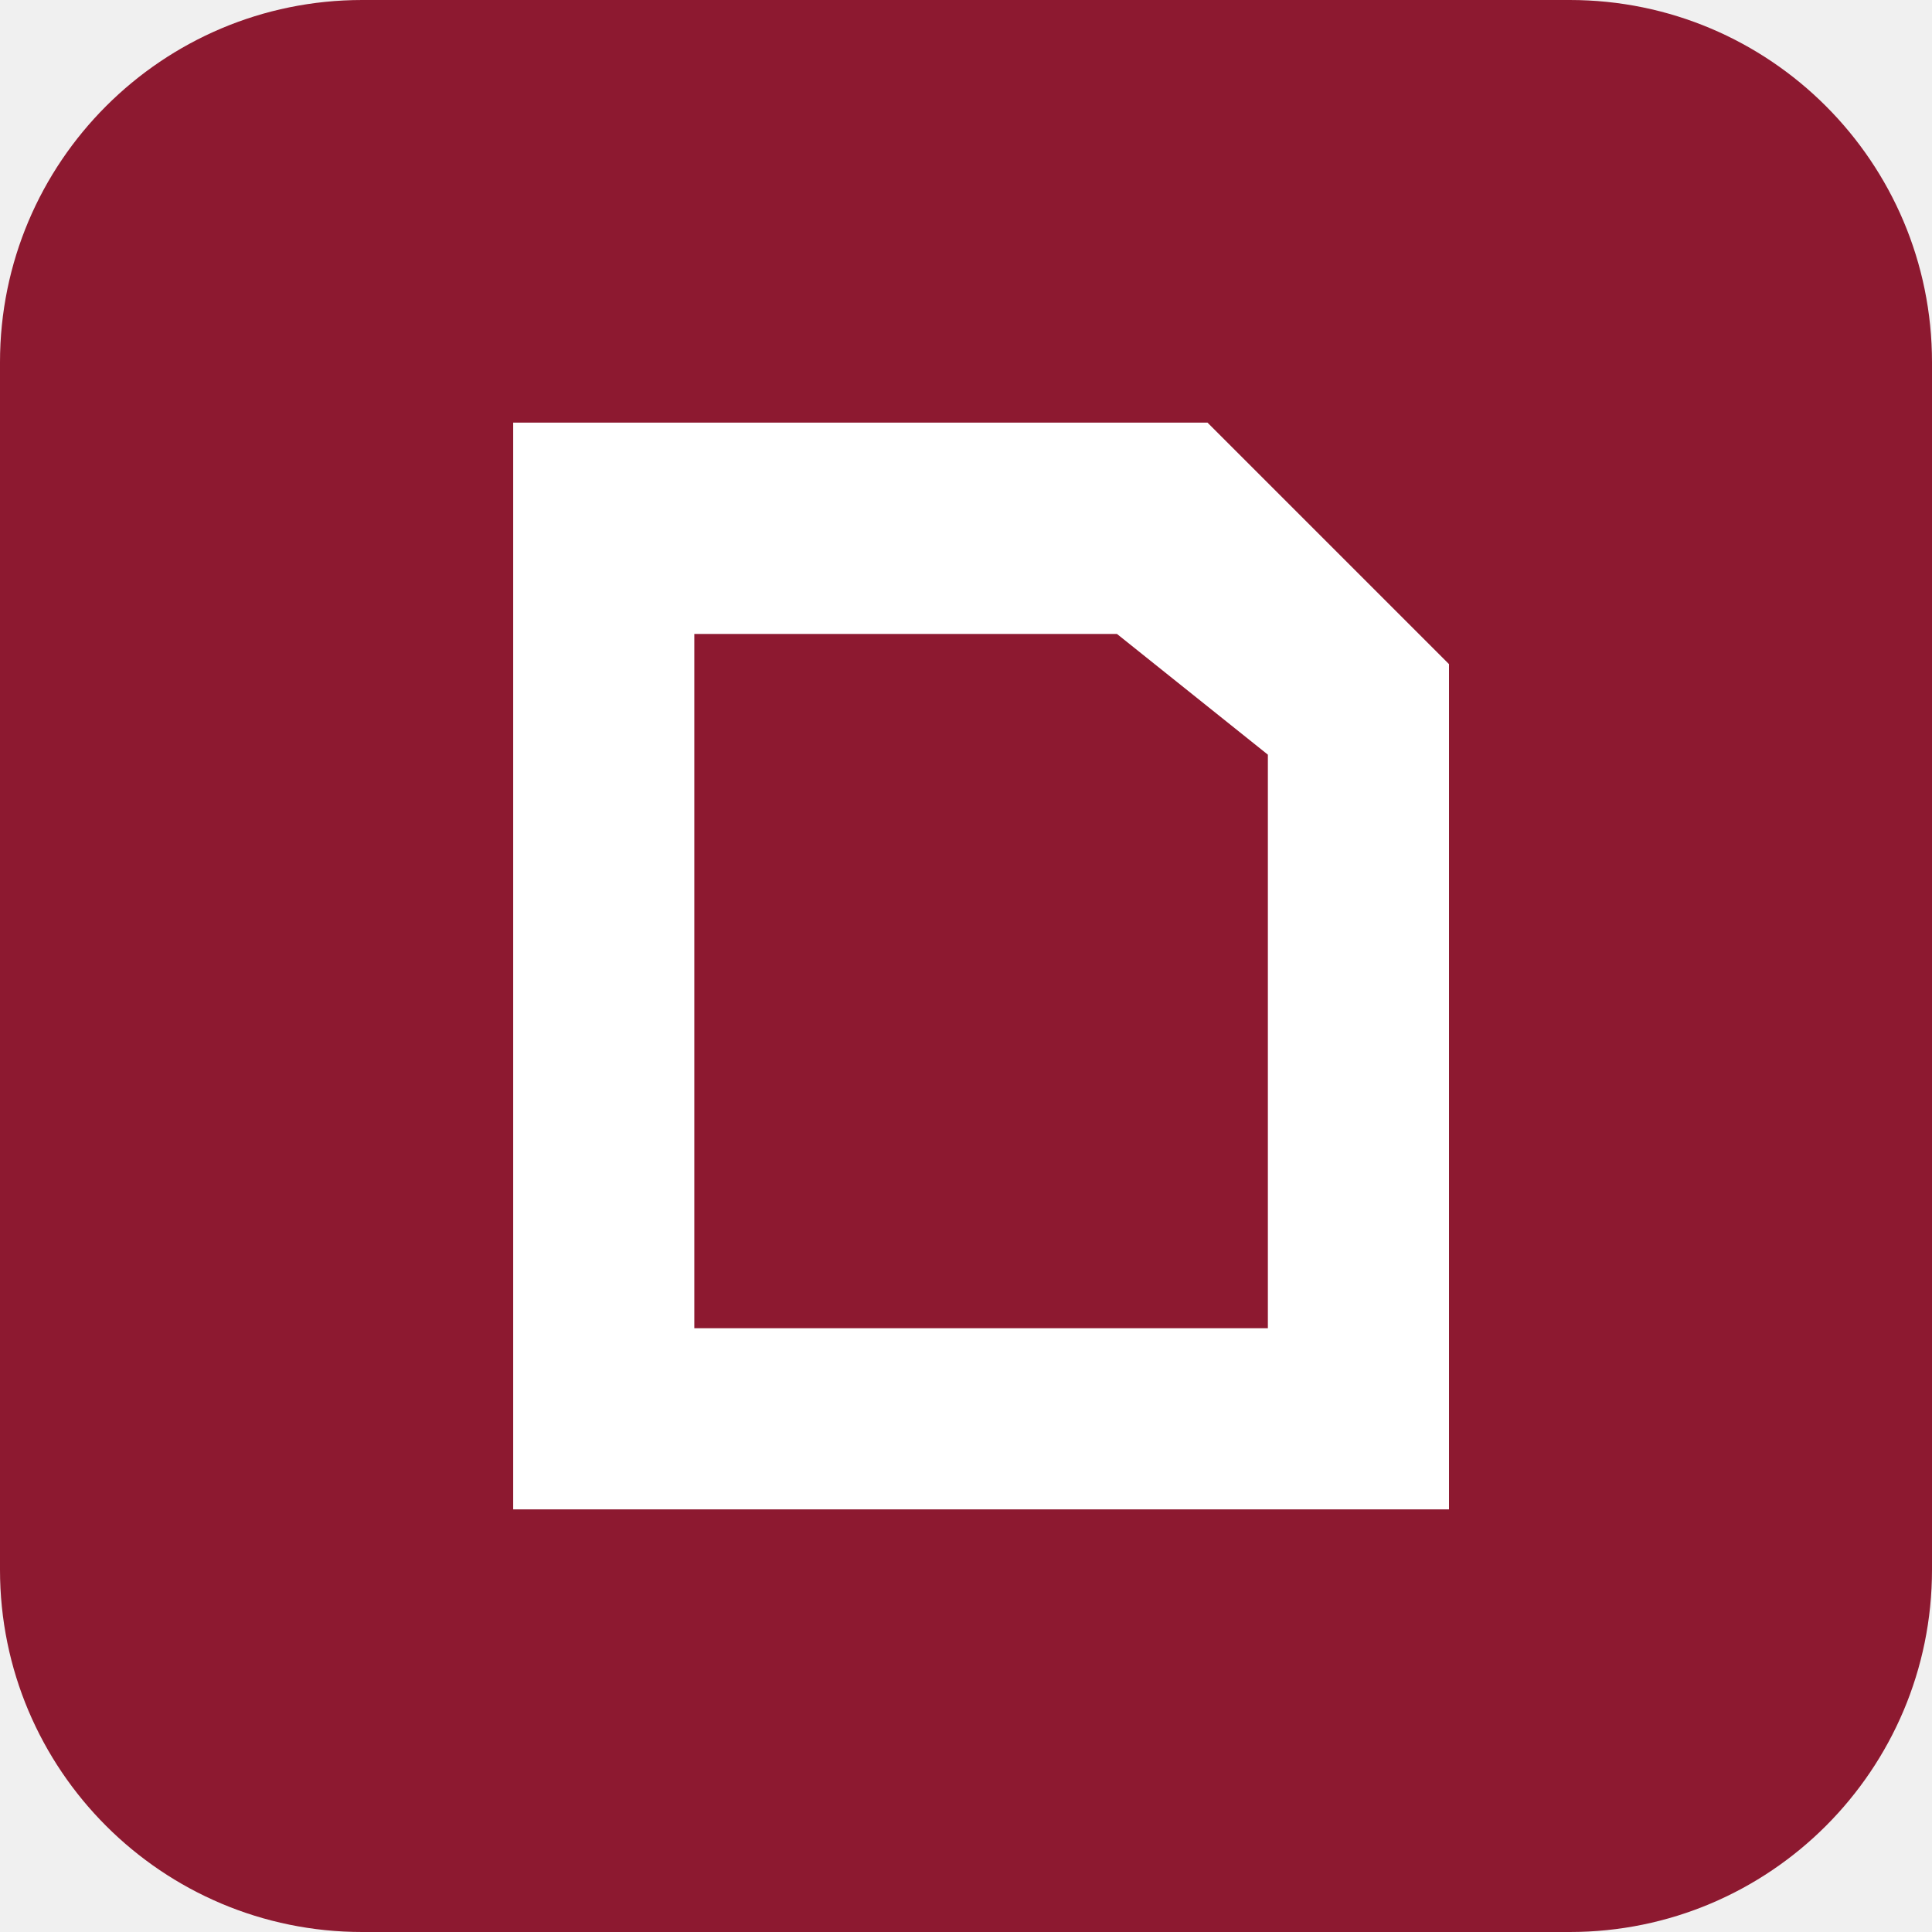
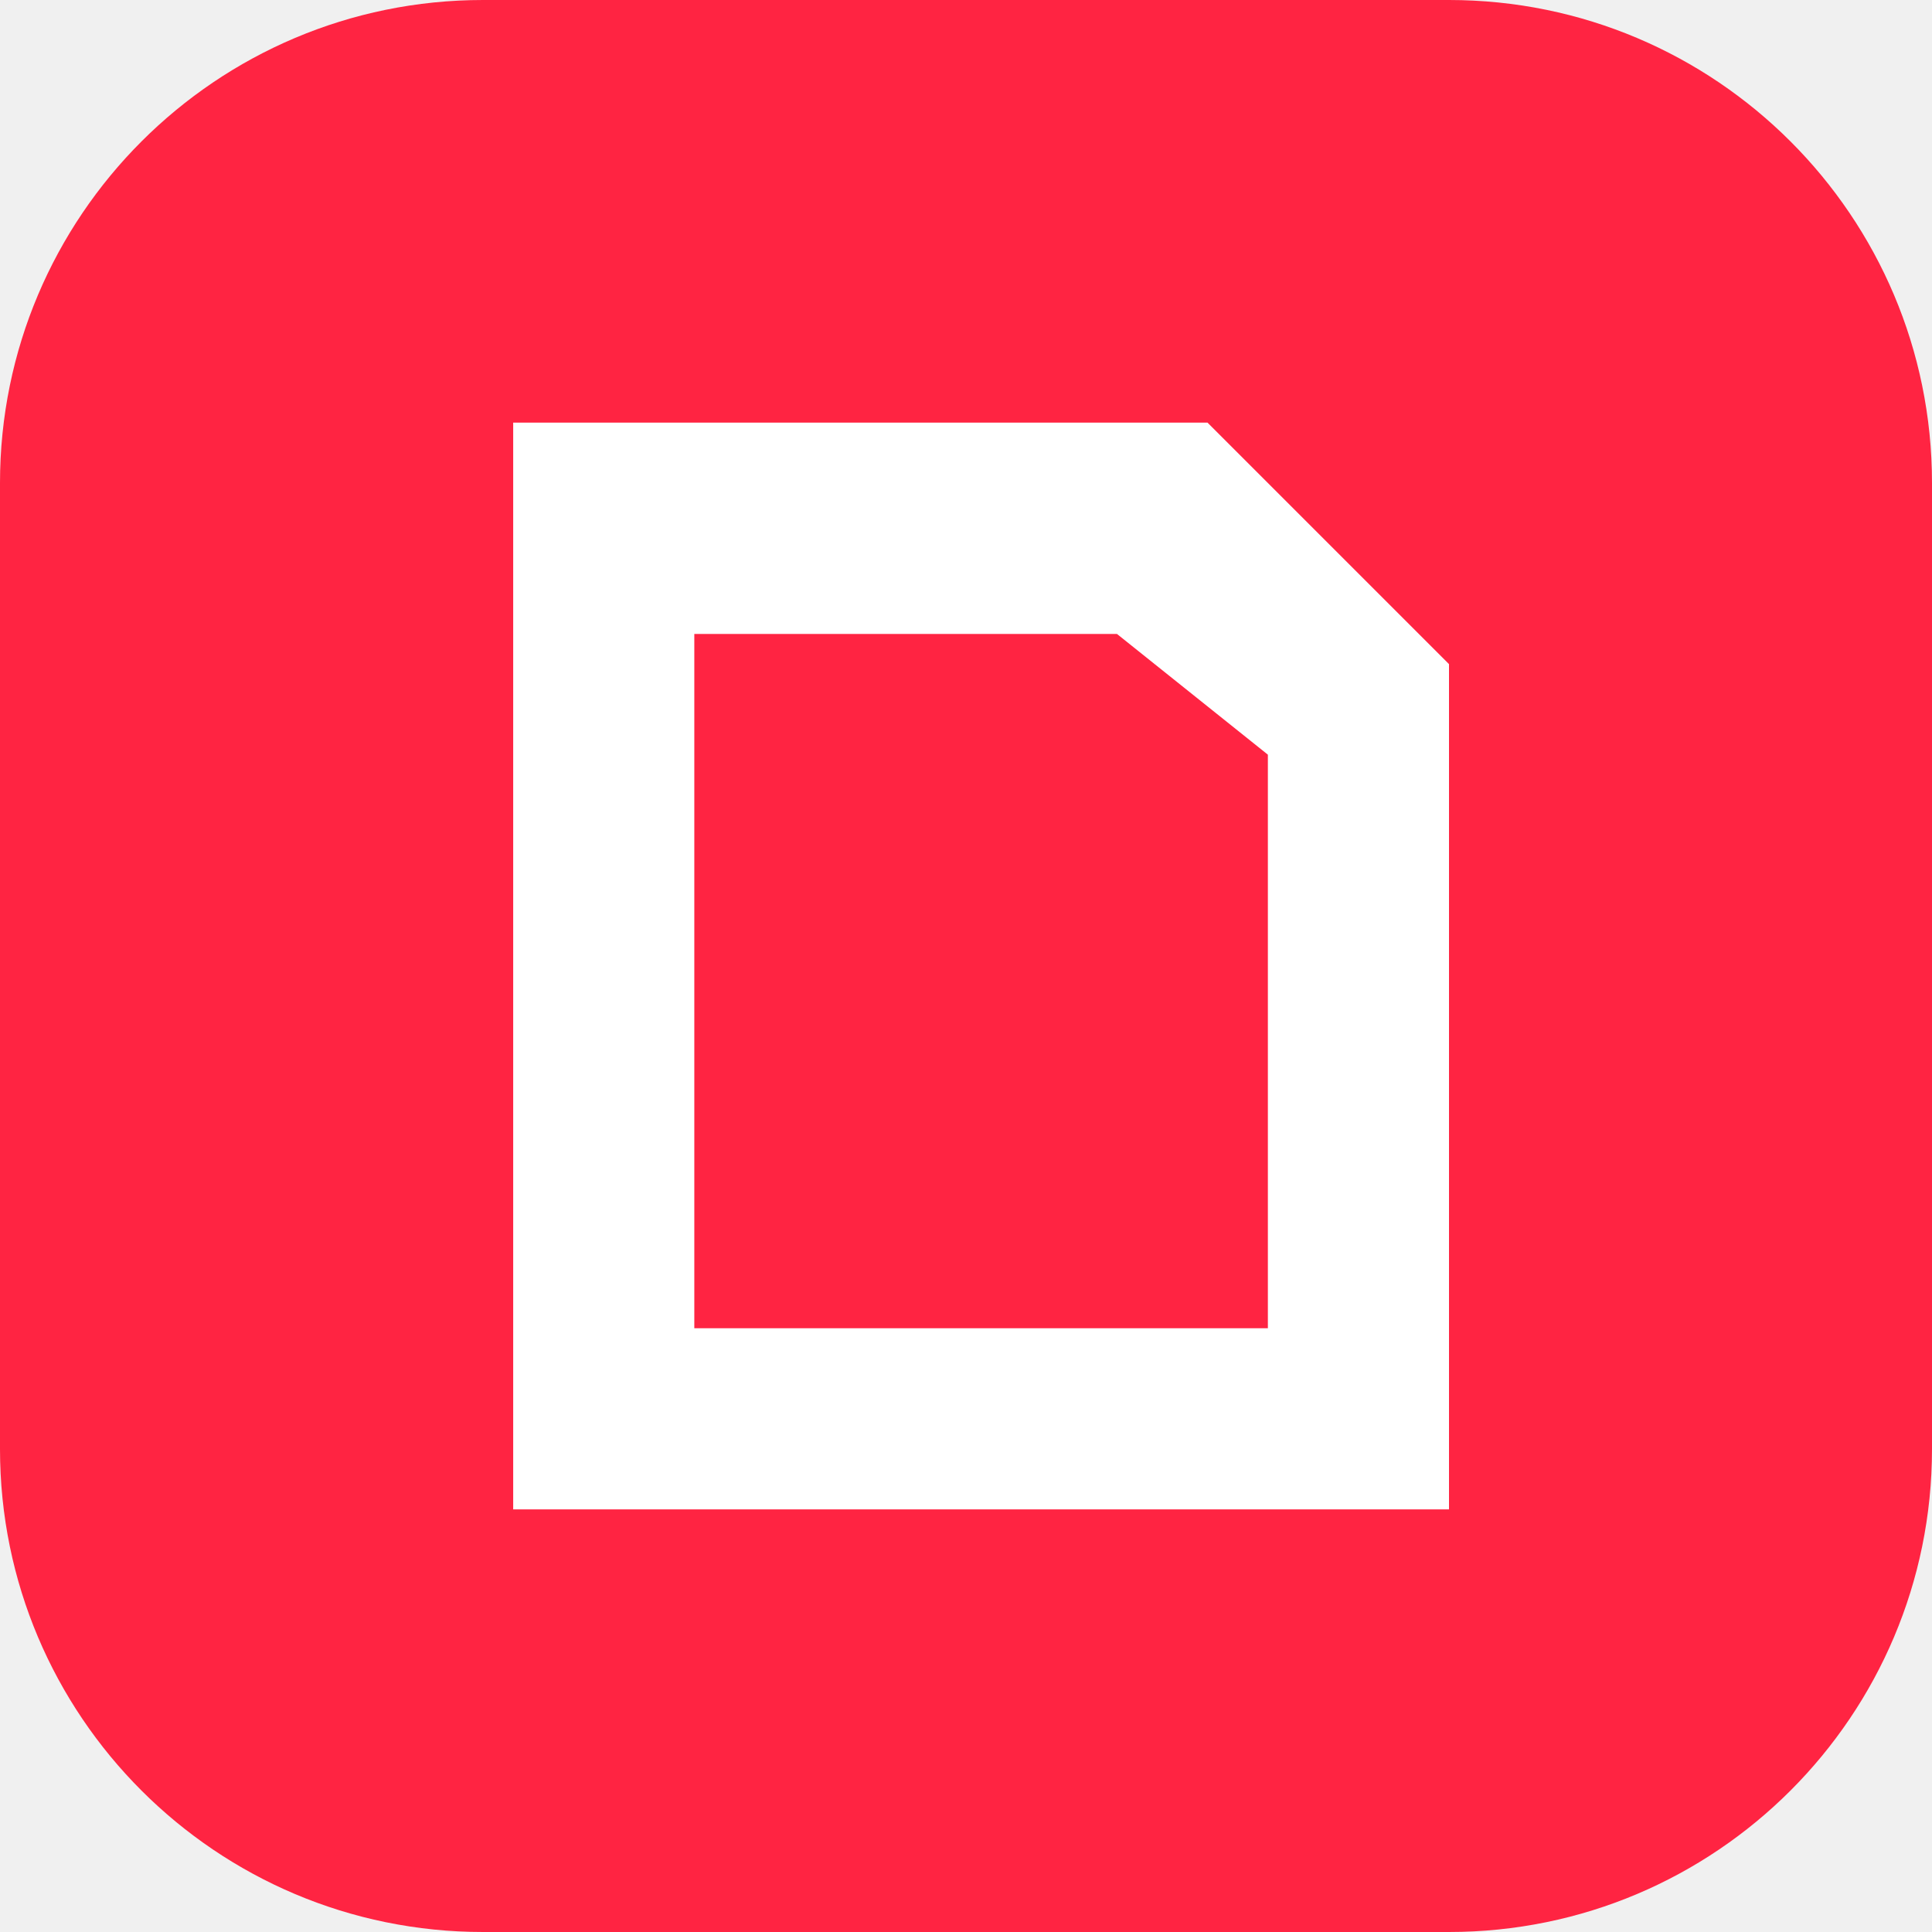
<svg xmlns="http://www.w3.org/2000/svg" viewBox="0 0 64 64">
-   <rect width="64" height="64" rx="12" fill="#8d1930" />
+   <rect width="64" height="64" rx="16" fill="#ff2442" />
  <path fill="#fff" d="M17 14h23l8 8v28H17zm6 7v23h19V25l-5-4z" />
-   <path fill="#8d1930" d="M28 28h9v4h-9zm0 8h9v4h-9z" />
+   <path fill="#ff2442" d="M28 28h9v4h-9zm0 8h9v4h-9z" />
</svg>
